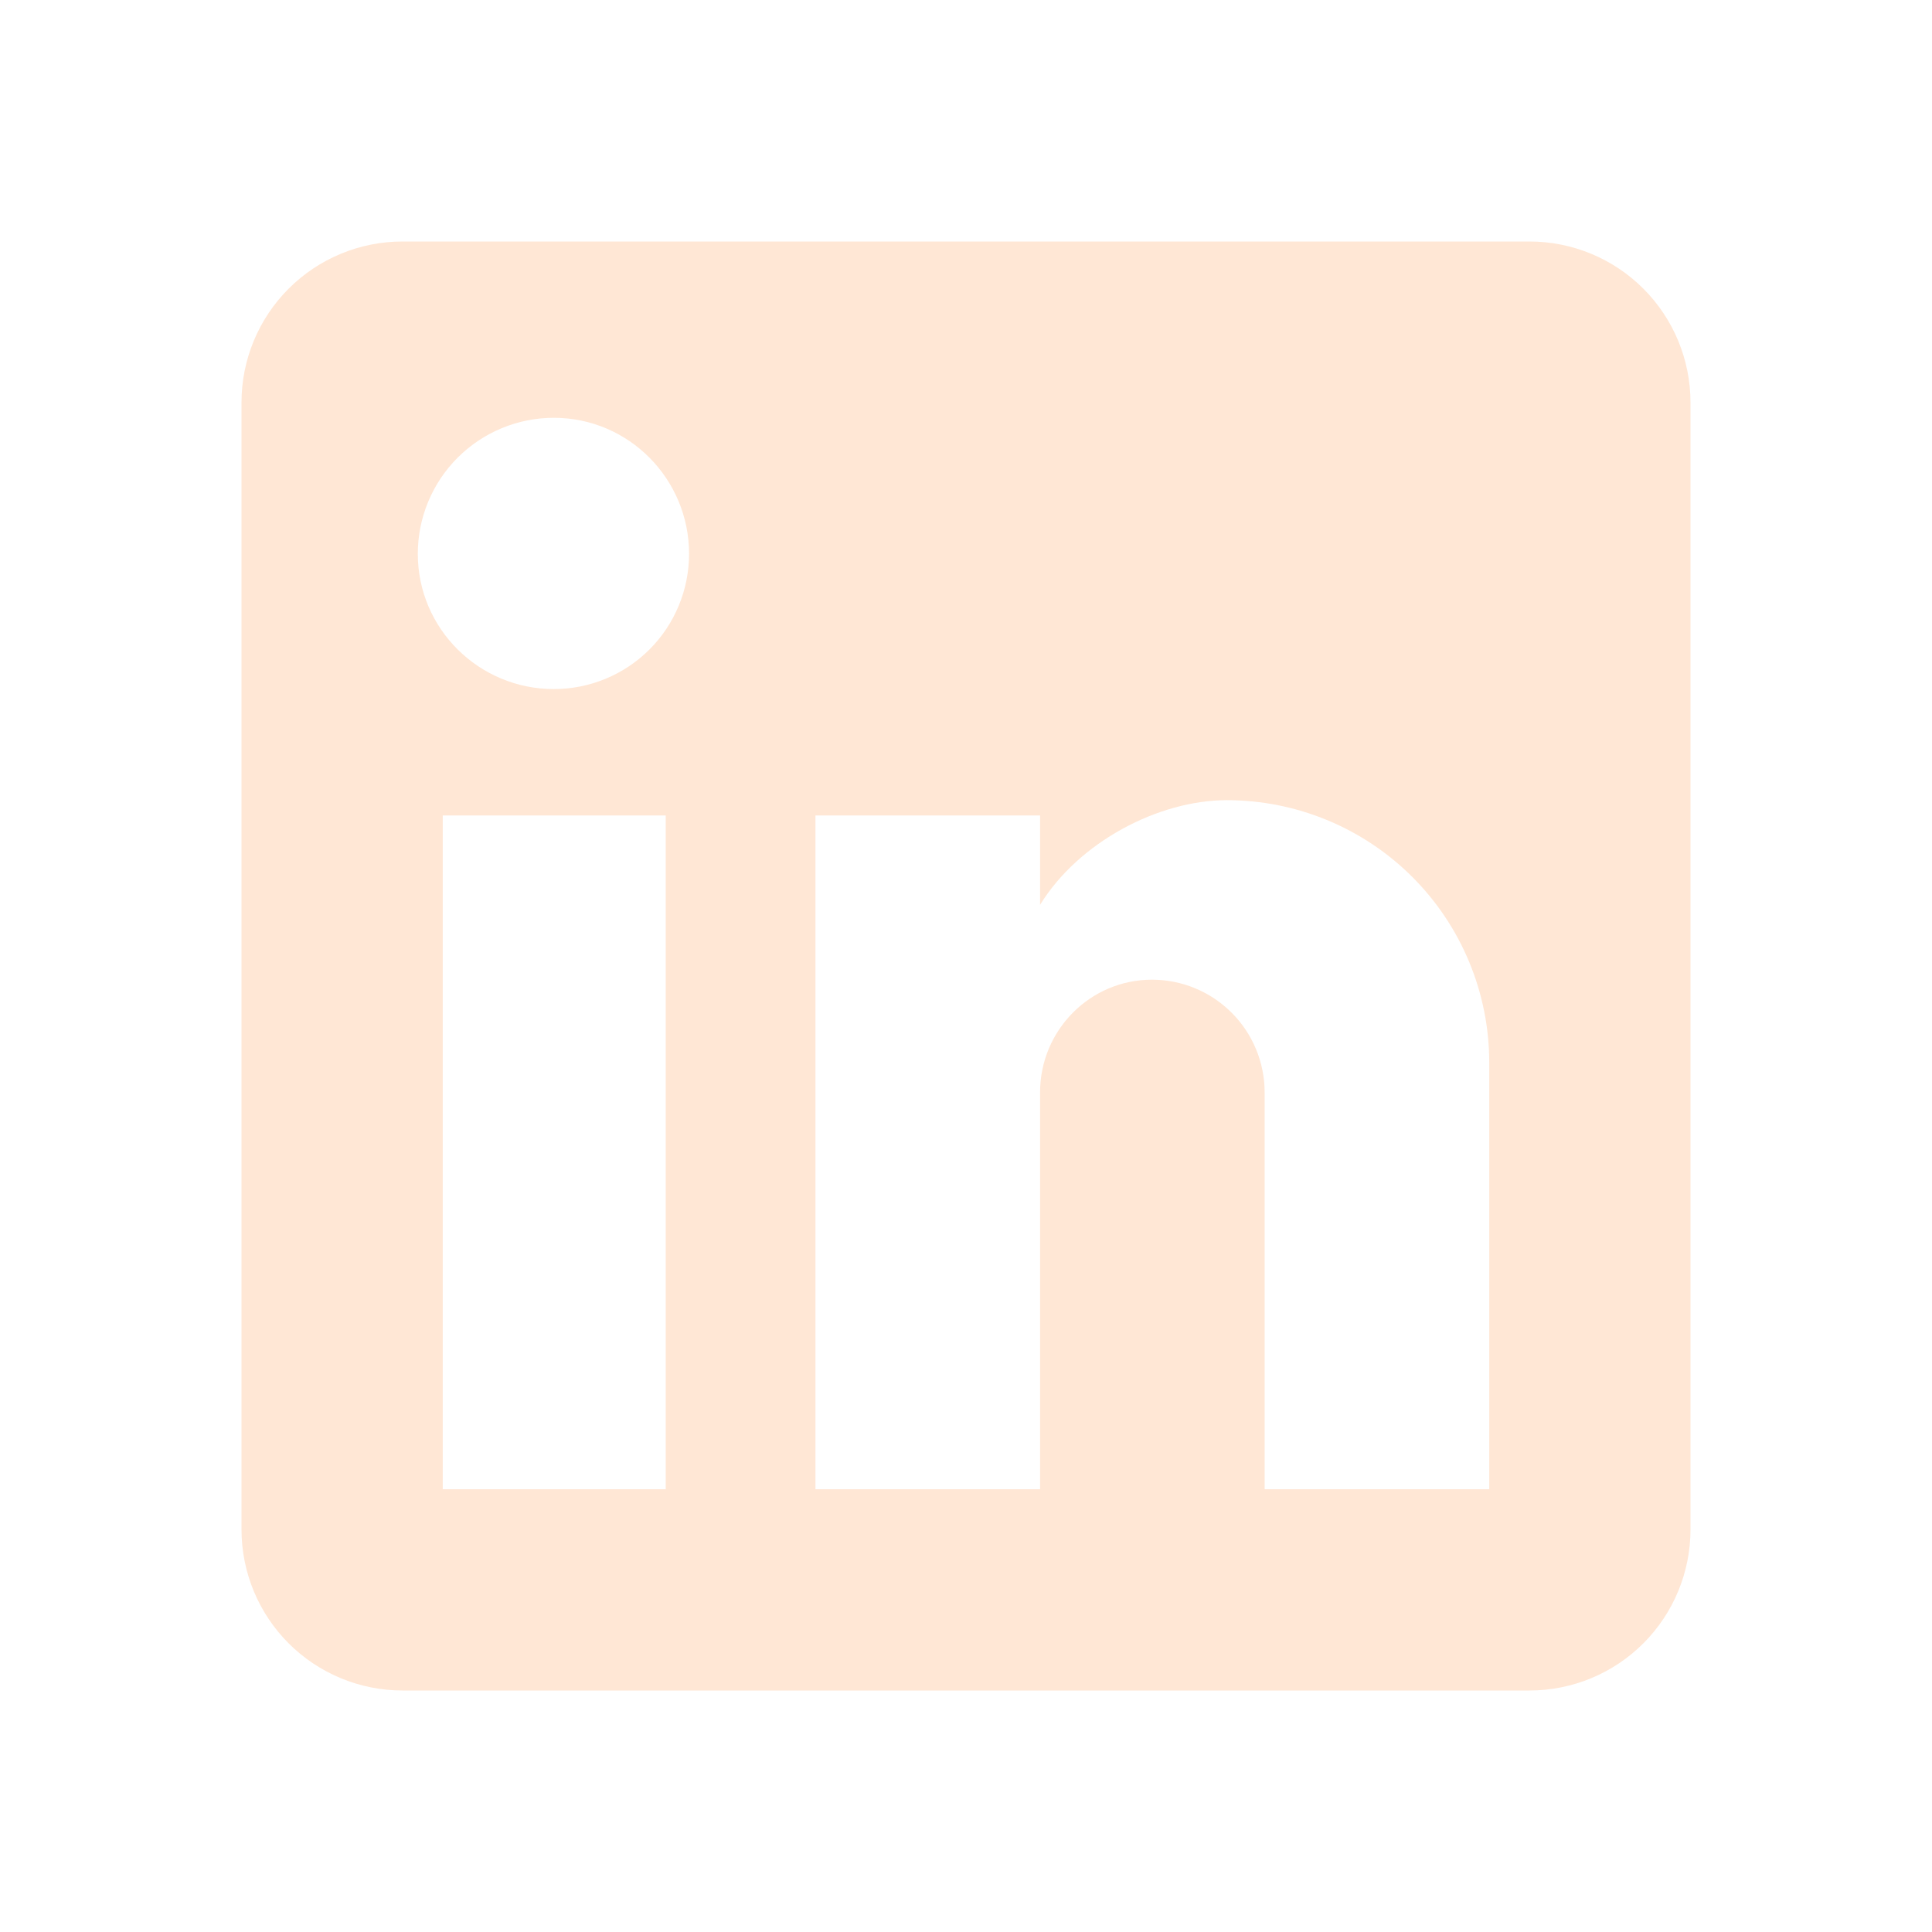
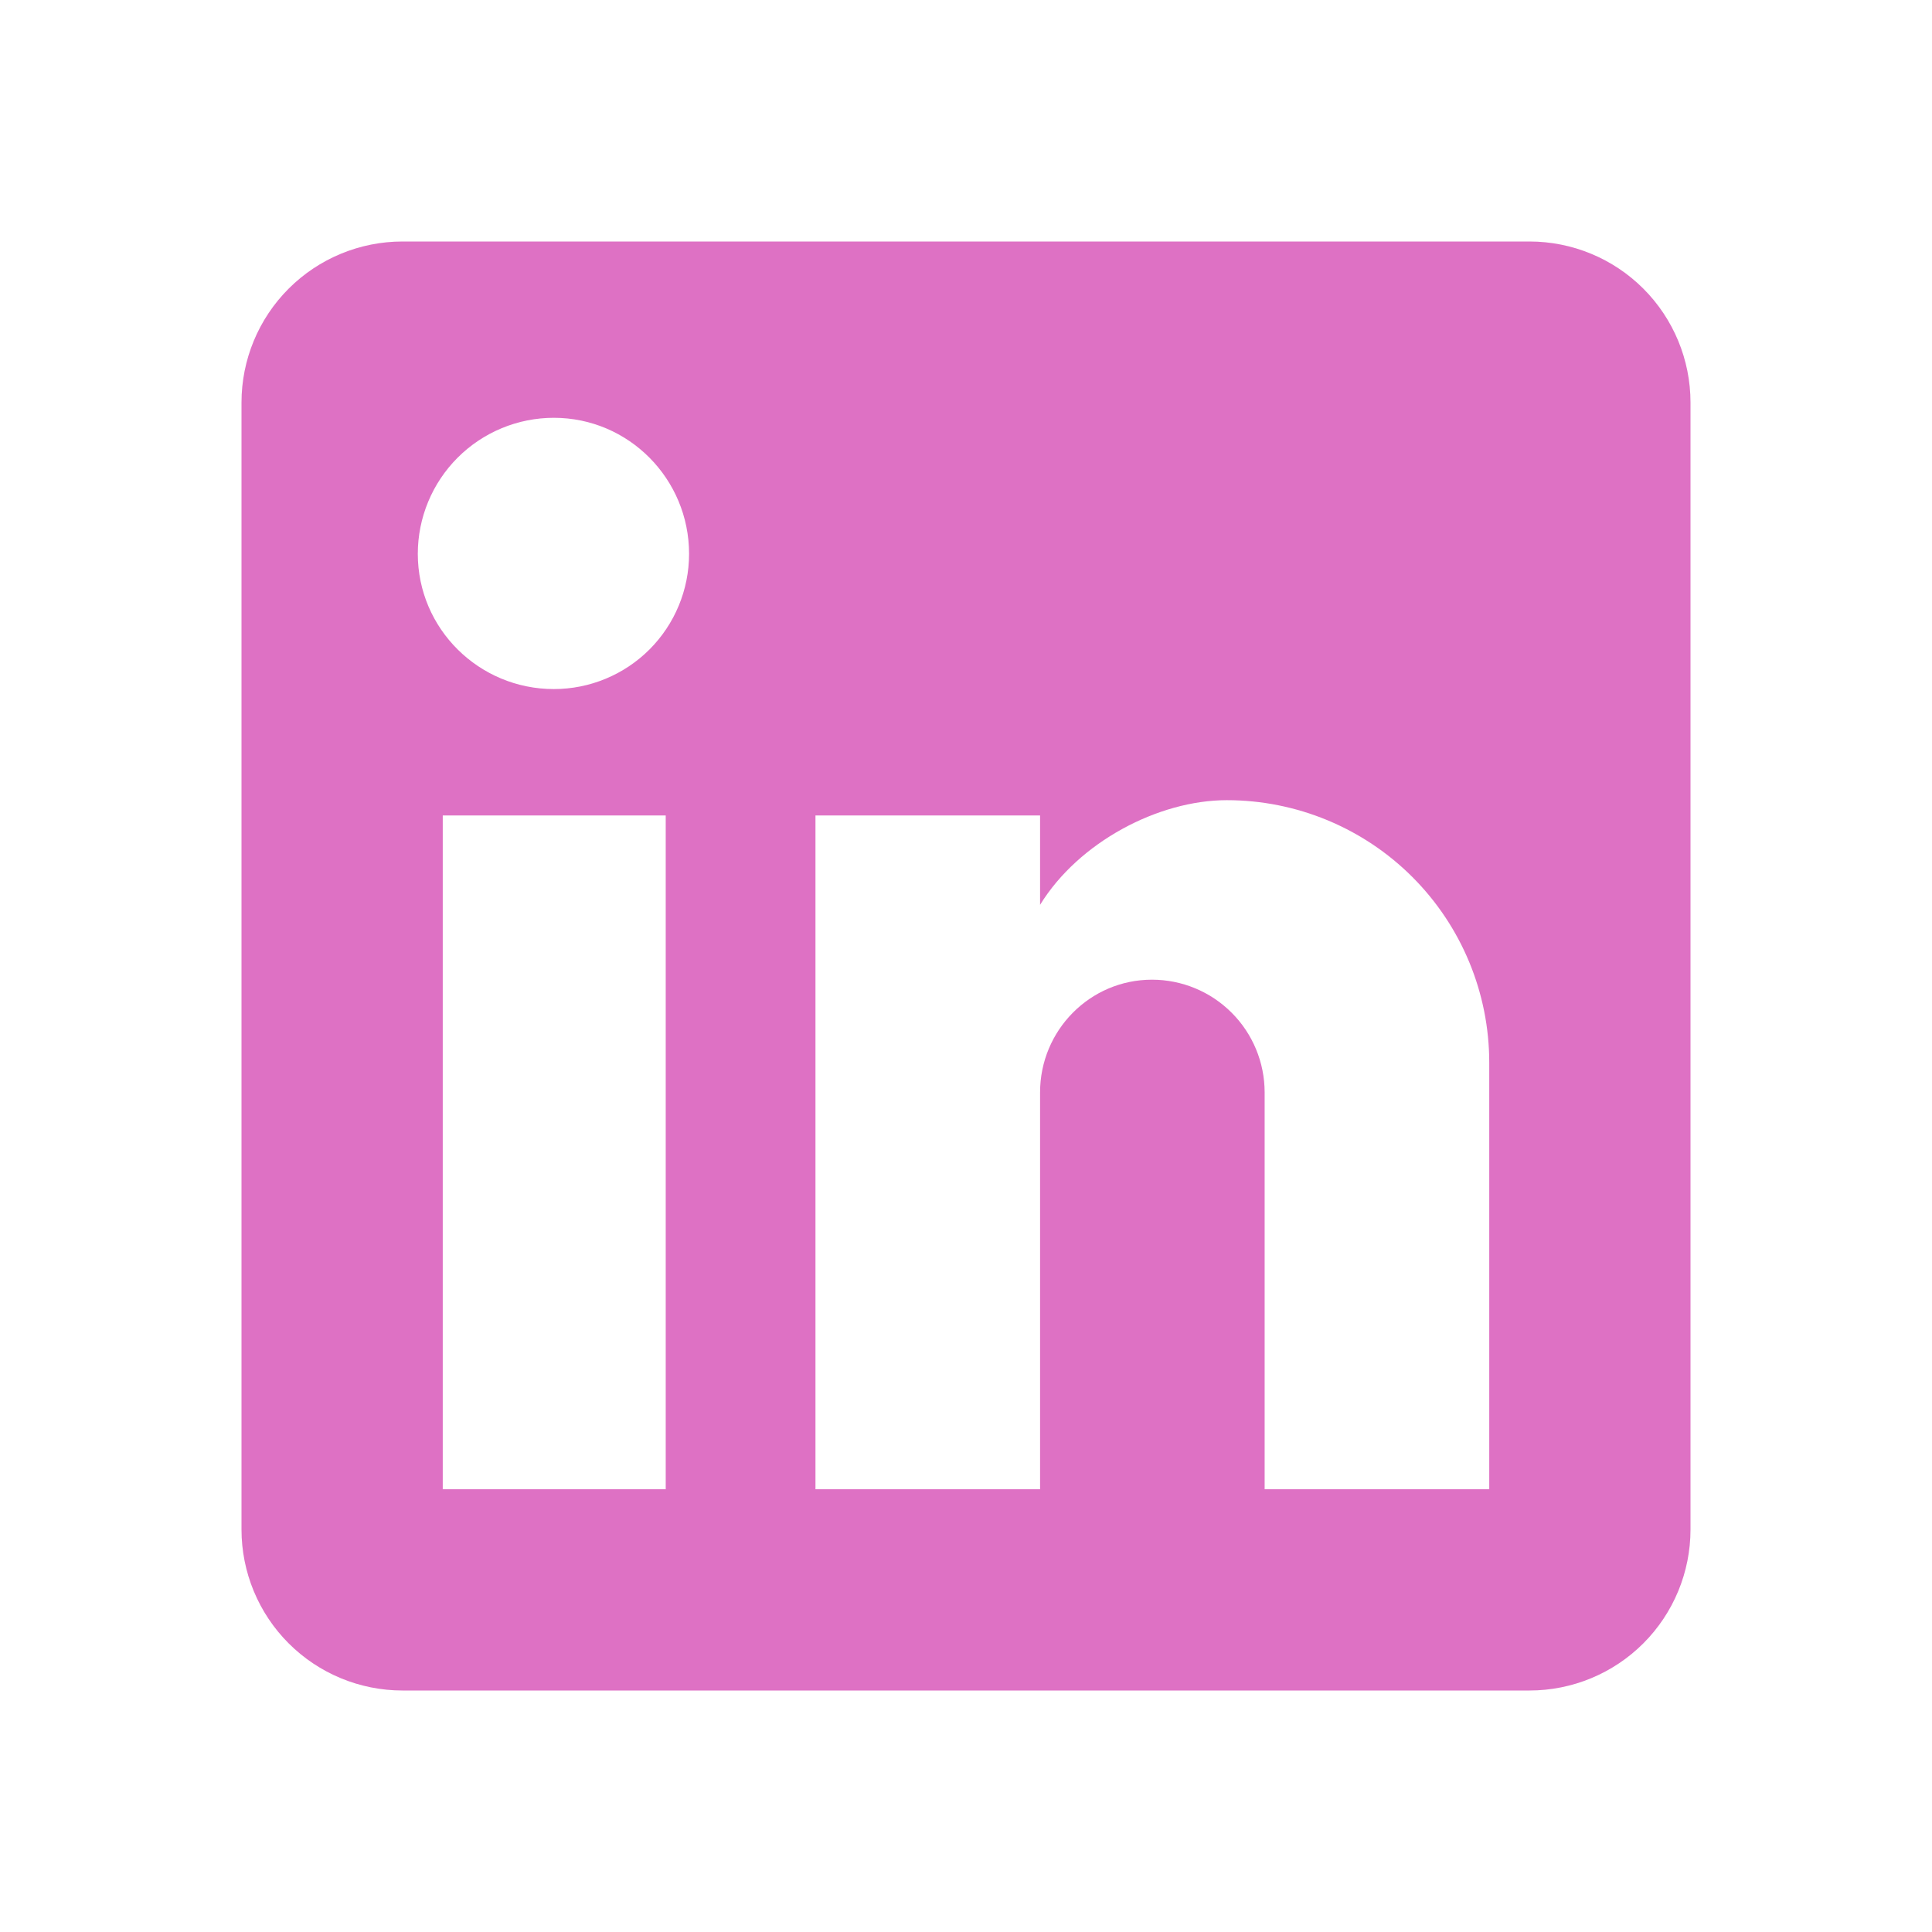
<svg xmlns="http://www.w3.org/2000/svg" width="59" height="59" viewBox="0 0 59 59" fill="none">
-   <path d="M46.708 7.375C48.012 7.375 49.263 7.893 50.185 8.815C51.107 9.737 51.625 10.988 51.625 12.292V46.708C51.625 48.012 51.107 49.263 50.185 50.185C49.263 51.107 48.012 51.625 46.708 51.625H12.292C10.988 51.625 9.737 51.107 8.815 50.185C7.893 49.263 7.375 48.012 7.375 46.708V12.292C7.375 10.988 7.893 9.737 8.815 8.815C9.737 7.893 10.988 7.375 12.292 7.375H46.708ZM45.479 45.479V32.45C45.479 30.325 44.635 28.286 43.132 26.783C41.629 25.28 39.59 24.436 37.465 24.436C35.375 24.436 32.942 25.714 31.762 27.632V24.903H24.903V45.479H31.762V33.36C31.762 31.467 33.286 29.918 35.179 29.918C36.092 29.918 36.967 30.28 37.612 30.926C38.258 31.571 38.62 32.447 38.62 33.36V45.479H45.479ZM16.913 21.043C18.009 21.043 19.059 20.608 19.834 19.834C20.608 19.059 21.043 18.009 21.043 16.913C21.043 14.627 19.2 12.759 16.913 12.759C15.812 12.759 14.755 13.197 13.976 13.976C13.197 14.755 12.759 15.812 12.759 16.913C12.759 19.2 14.627 21.043 16.913 21.043ZM20.33 45.479V24.903H13.521V45.479H20.33Z" fill="#FFD7B9" fill-opacity="0.6" />
+   <path d="M46.708 7.375C48.012 7.375 49.263 7.893 50.185 8.815C51.107 9.737 51.625 10.988 51.625 12.292V46.708C51.625 48.012 51.107 49.263 50.185 50.185C49.263 51.107 48.012 51.625 46.708 51.625H12.292C10.988 51.625 9.737 51.107 8.815 50.185C7.893 49.263 7.375 48.012 7.375 46.708V12.292C7.375 10.988 7.893 9.737 8.815 8.815C9.737 7.893 10.988 7.375 12.292 7.375H46.708ZM45.479 45.479V32.45C45.479 30.325 44.635 28.286 43.132 26.783C41.629 25.28 39.59 24.436 37.465 24.436C35.375 24.436 32.942 25.714 31.762 27.632V24.903H24.903V45.479H31.762V33.36C31.762 31.467 33.286 29.918 35.179 29.918C36.092 29.918 36.967 30.28 37.612 30.926C38.258 31.571 38.62 32.447 38.62 33.36V45.479H45.479ZM16.913 21.043C18.009 21.043 19.059 20.608 19.834 19.834C20.608 19.059 21.043 18.009 21.043 16.913C21.043 14.627 19.2 12.759 16.913 12.759C15.812 12.759 14.755 13.197 13.976 13.976C13.197 14.755 12.759 15.812 12.759 16.913C12.759 19.2 14.627 21.043 16.913 21.043ZM20.33 45.479V24.903H13.521V45.479H20.33Z" fill="#d135ab" fill-opacity="0.7" />
</svg>
